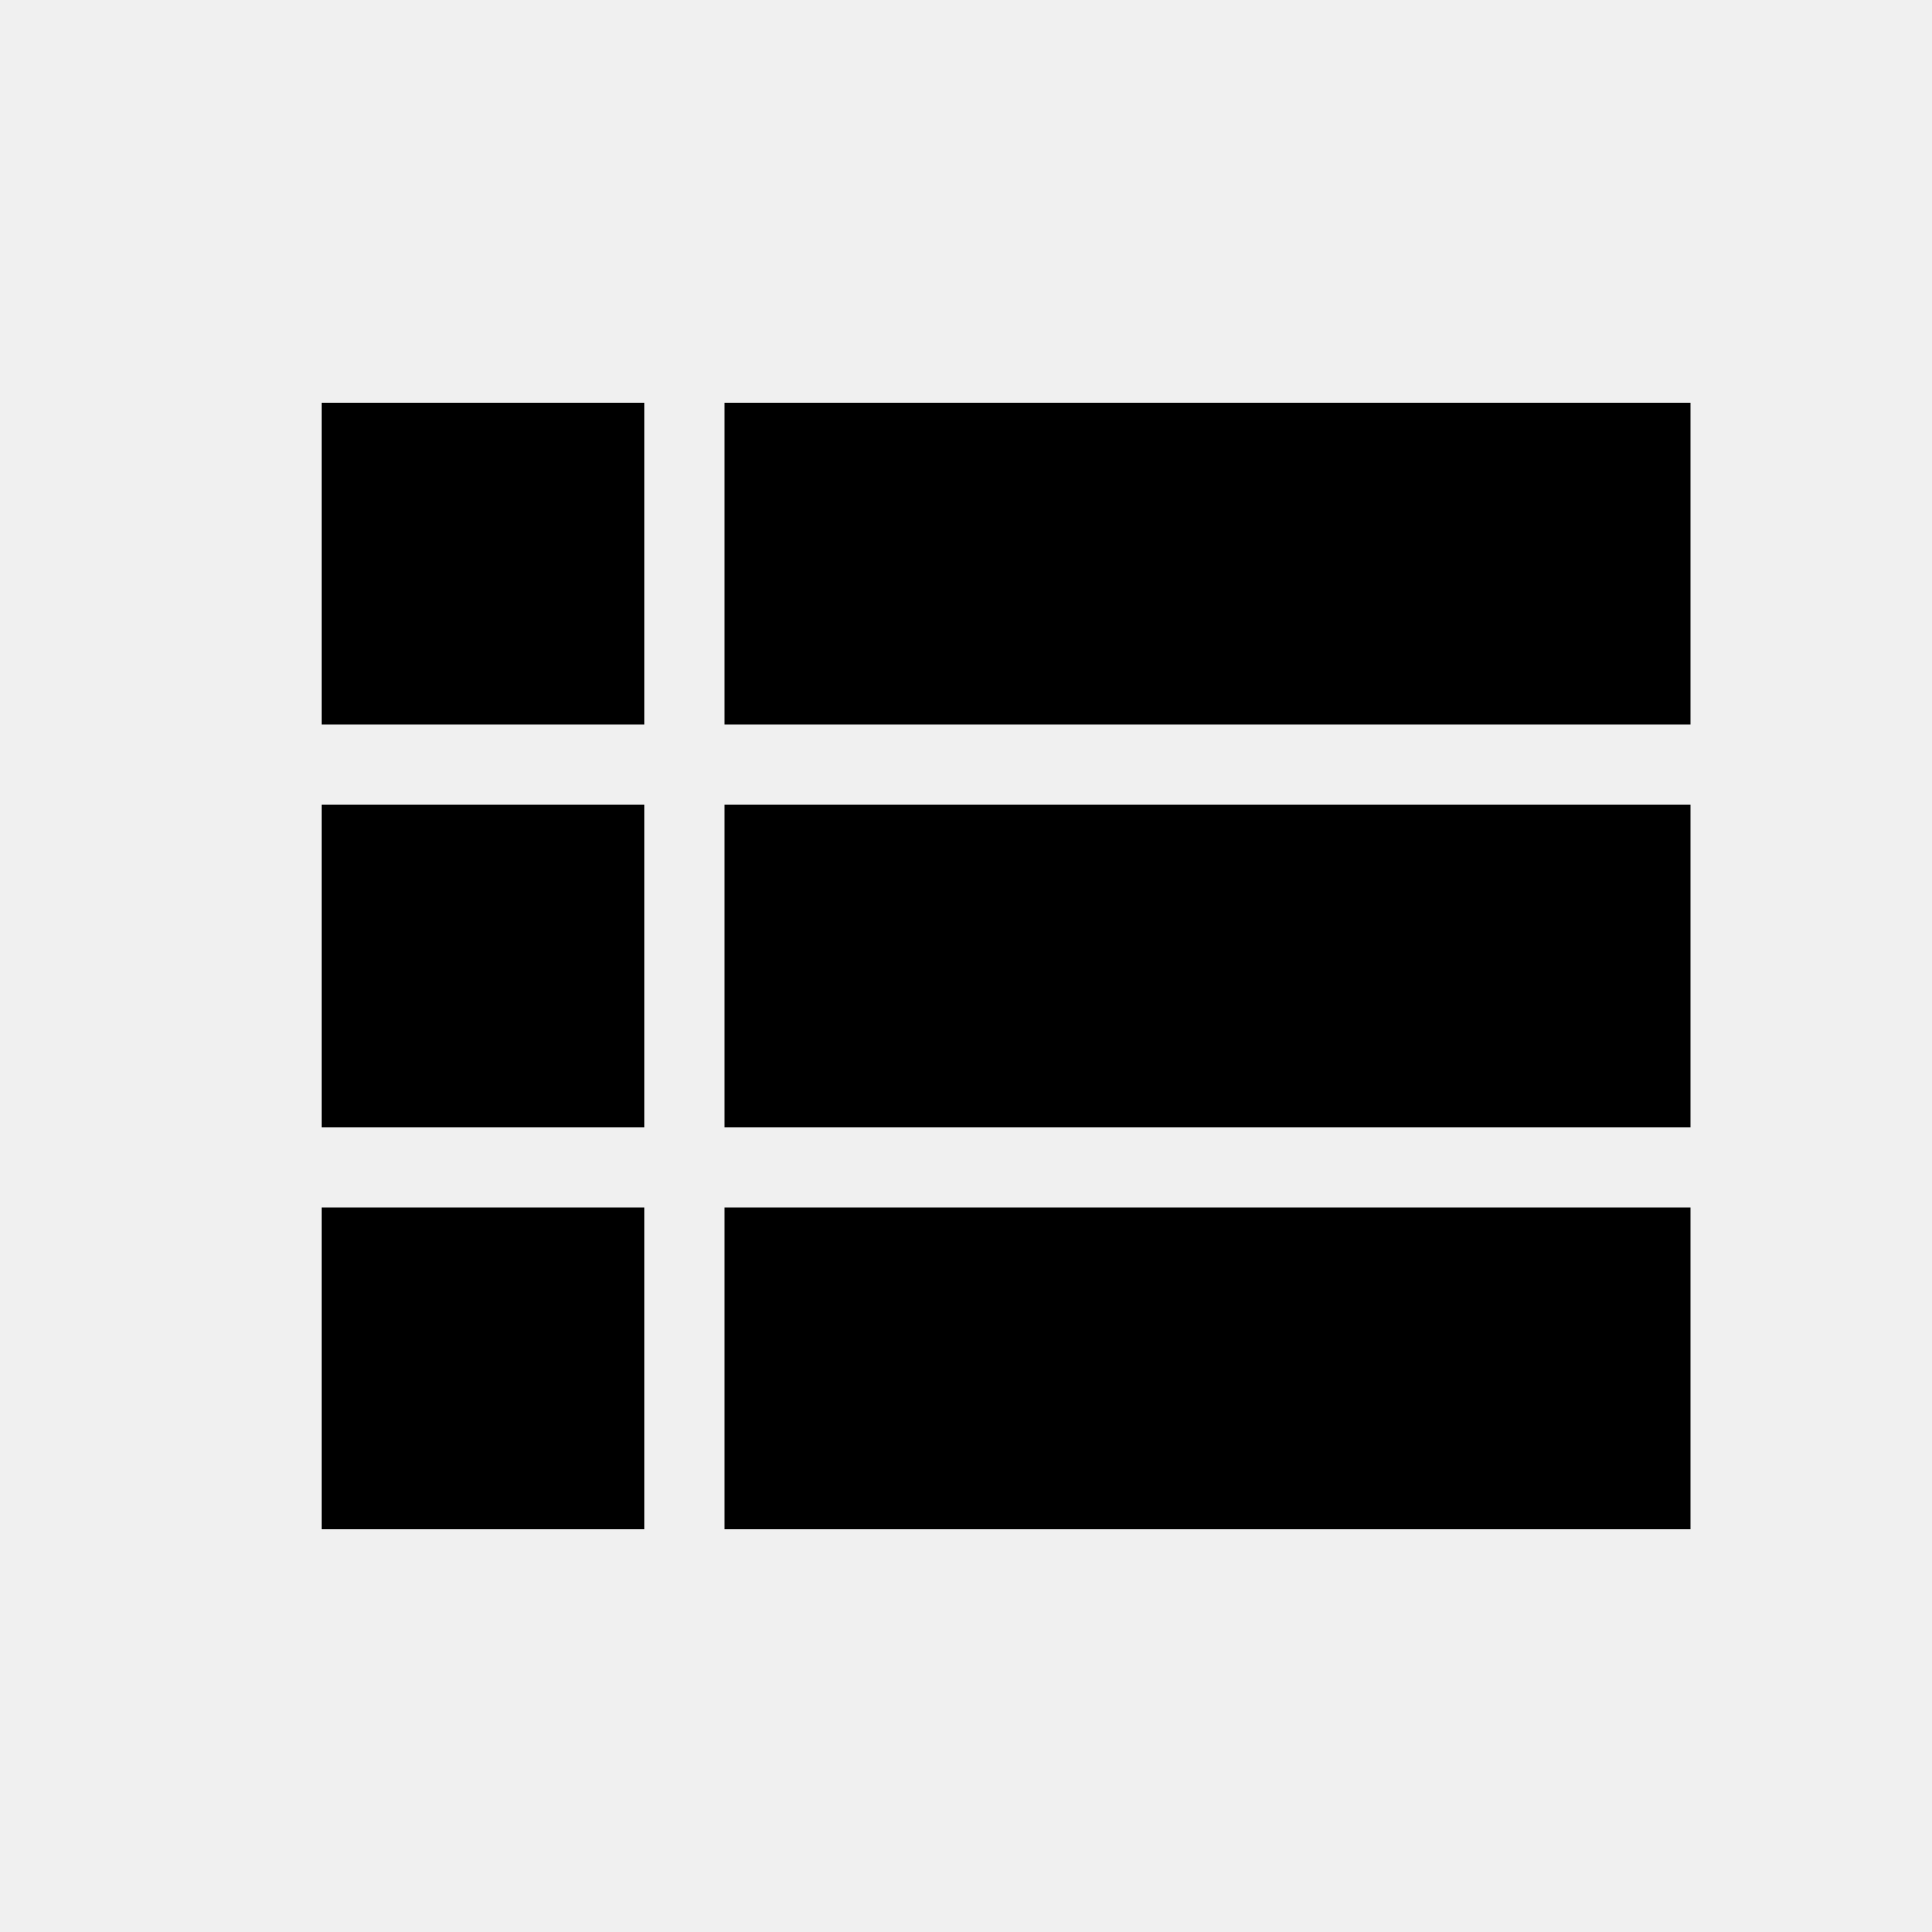
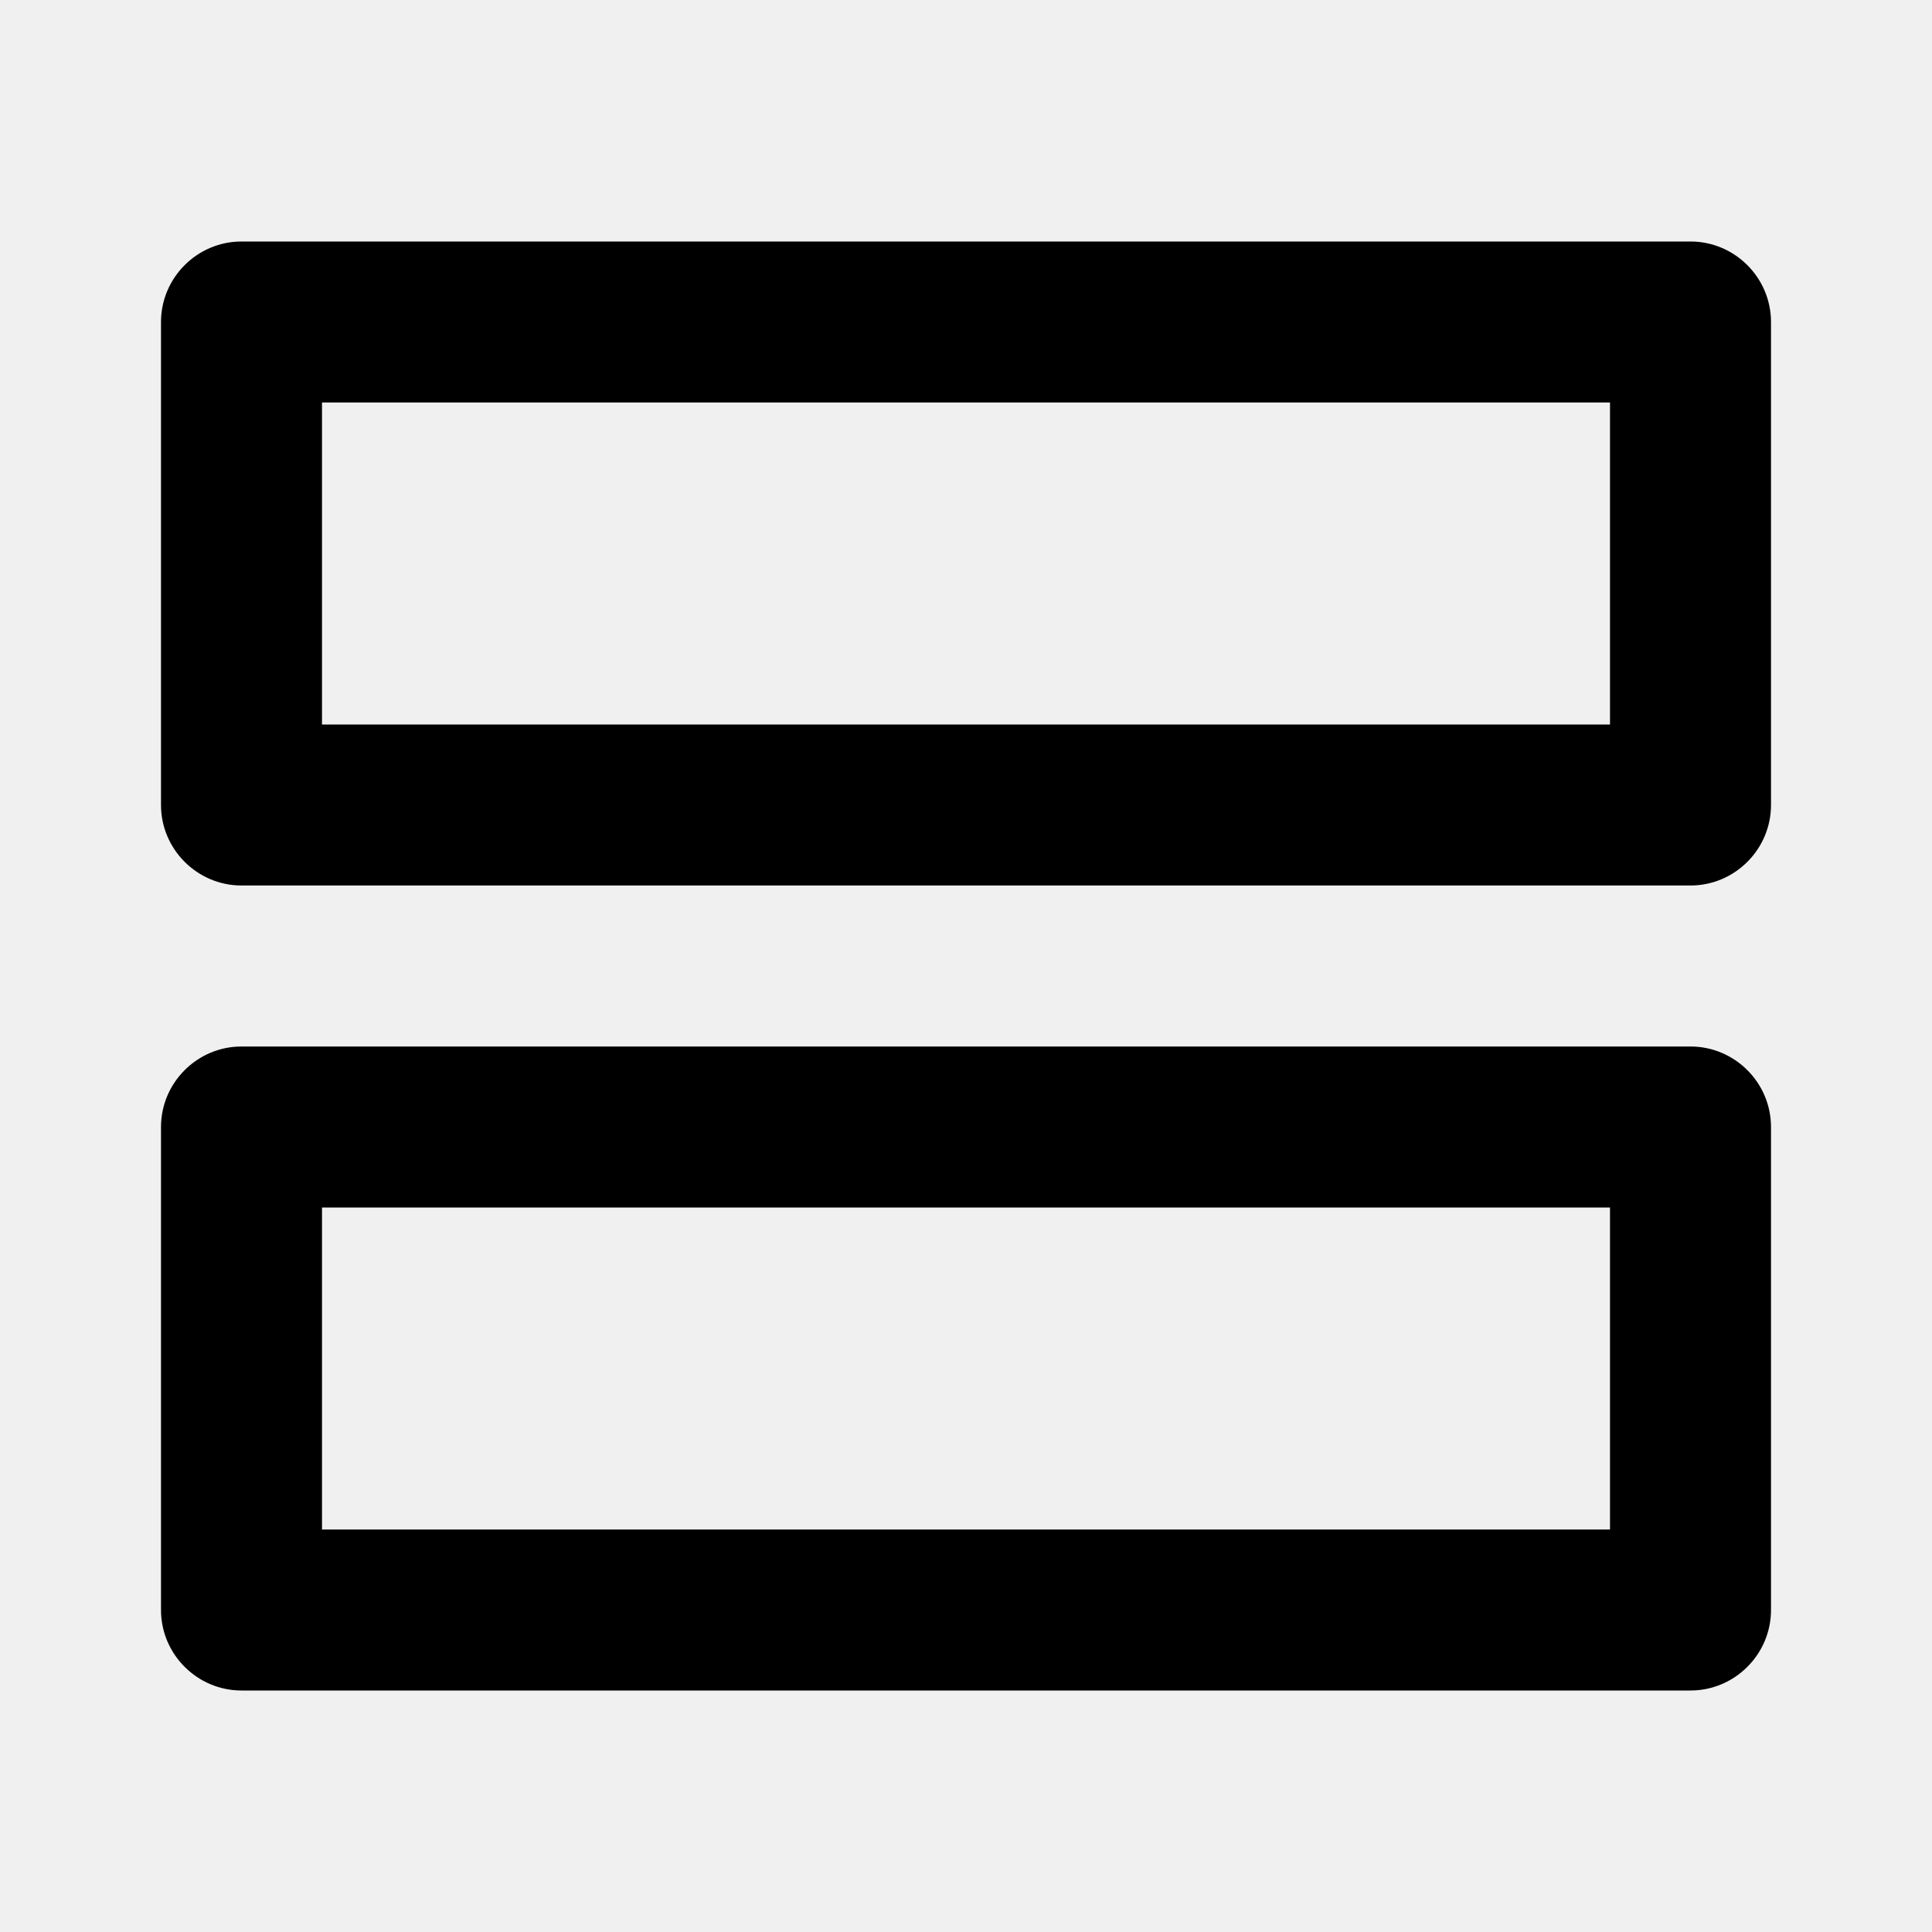
- <svg xmlns="http://www.w3.org/2000/svg" id="search-icon" class="search-icon" width="30" height="30" viewBox="0 0 24 24">
-   <path d="M4 14h4v-4H4v4zm0 5h4v-4H4v4zM4 9h4V5H4v4zm5 5h12v-4H9v4zm0 5h12v-4H9v4zM9 5v4h12V5H9z" />
+ <svg xmlns="http://www.w3.org/2000/svg" width="24px" height="24px" viewBox="0 0 24 24" version="1.1">
+   <g id="list_view_24px" stroke="none" stroke-width="1" fill="none" fill-rule="evenodd">
+     <polygon id="bounds" fill-opacity="0" fill="#FFFFFF" points="0 0 24 0 24 24 0 24" />
+     <path d="M20,9 L4,9 L4,5 L20,5 L20,9 Z M20,19 L4,19 L4,15 L20,15 L20,19 Z M3,3 C2.45,3 2,3.45 2,4 L2,10 C2,10.55 2.45,11 3,11 L21,11 C21.55,11 22,10.55 22,10 L22,4 C22,3.45 21.55,3 21,3 L3,3 Z M3,13 C2.45,13 2,13.45 2,14 L2,20 C2,20.55 2.45,21 3,21 L21,21 C21.55,21 22,20.55 22,20 L22,14 C22,13.45 21.55,13 21,13 L3,13 Z" id="icon" fill="#000000" fill-rule="nonzero" />
+   </g>
</svg>
